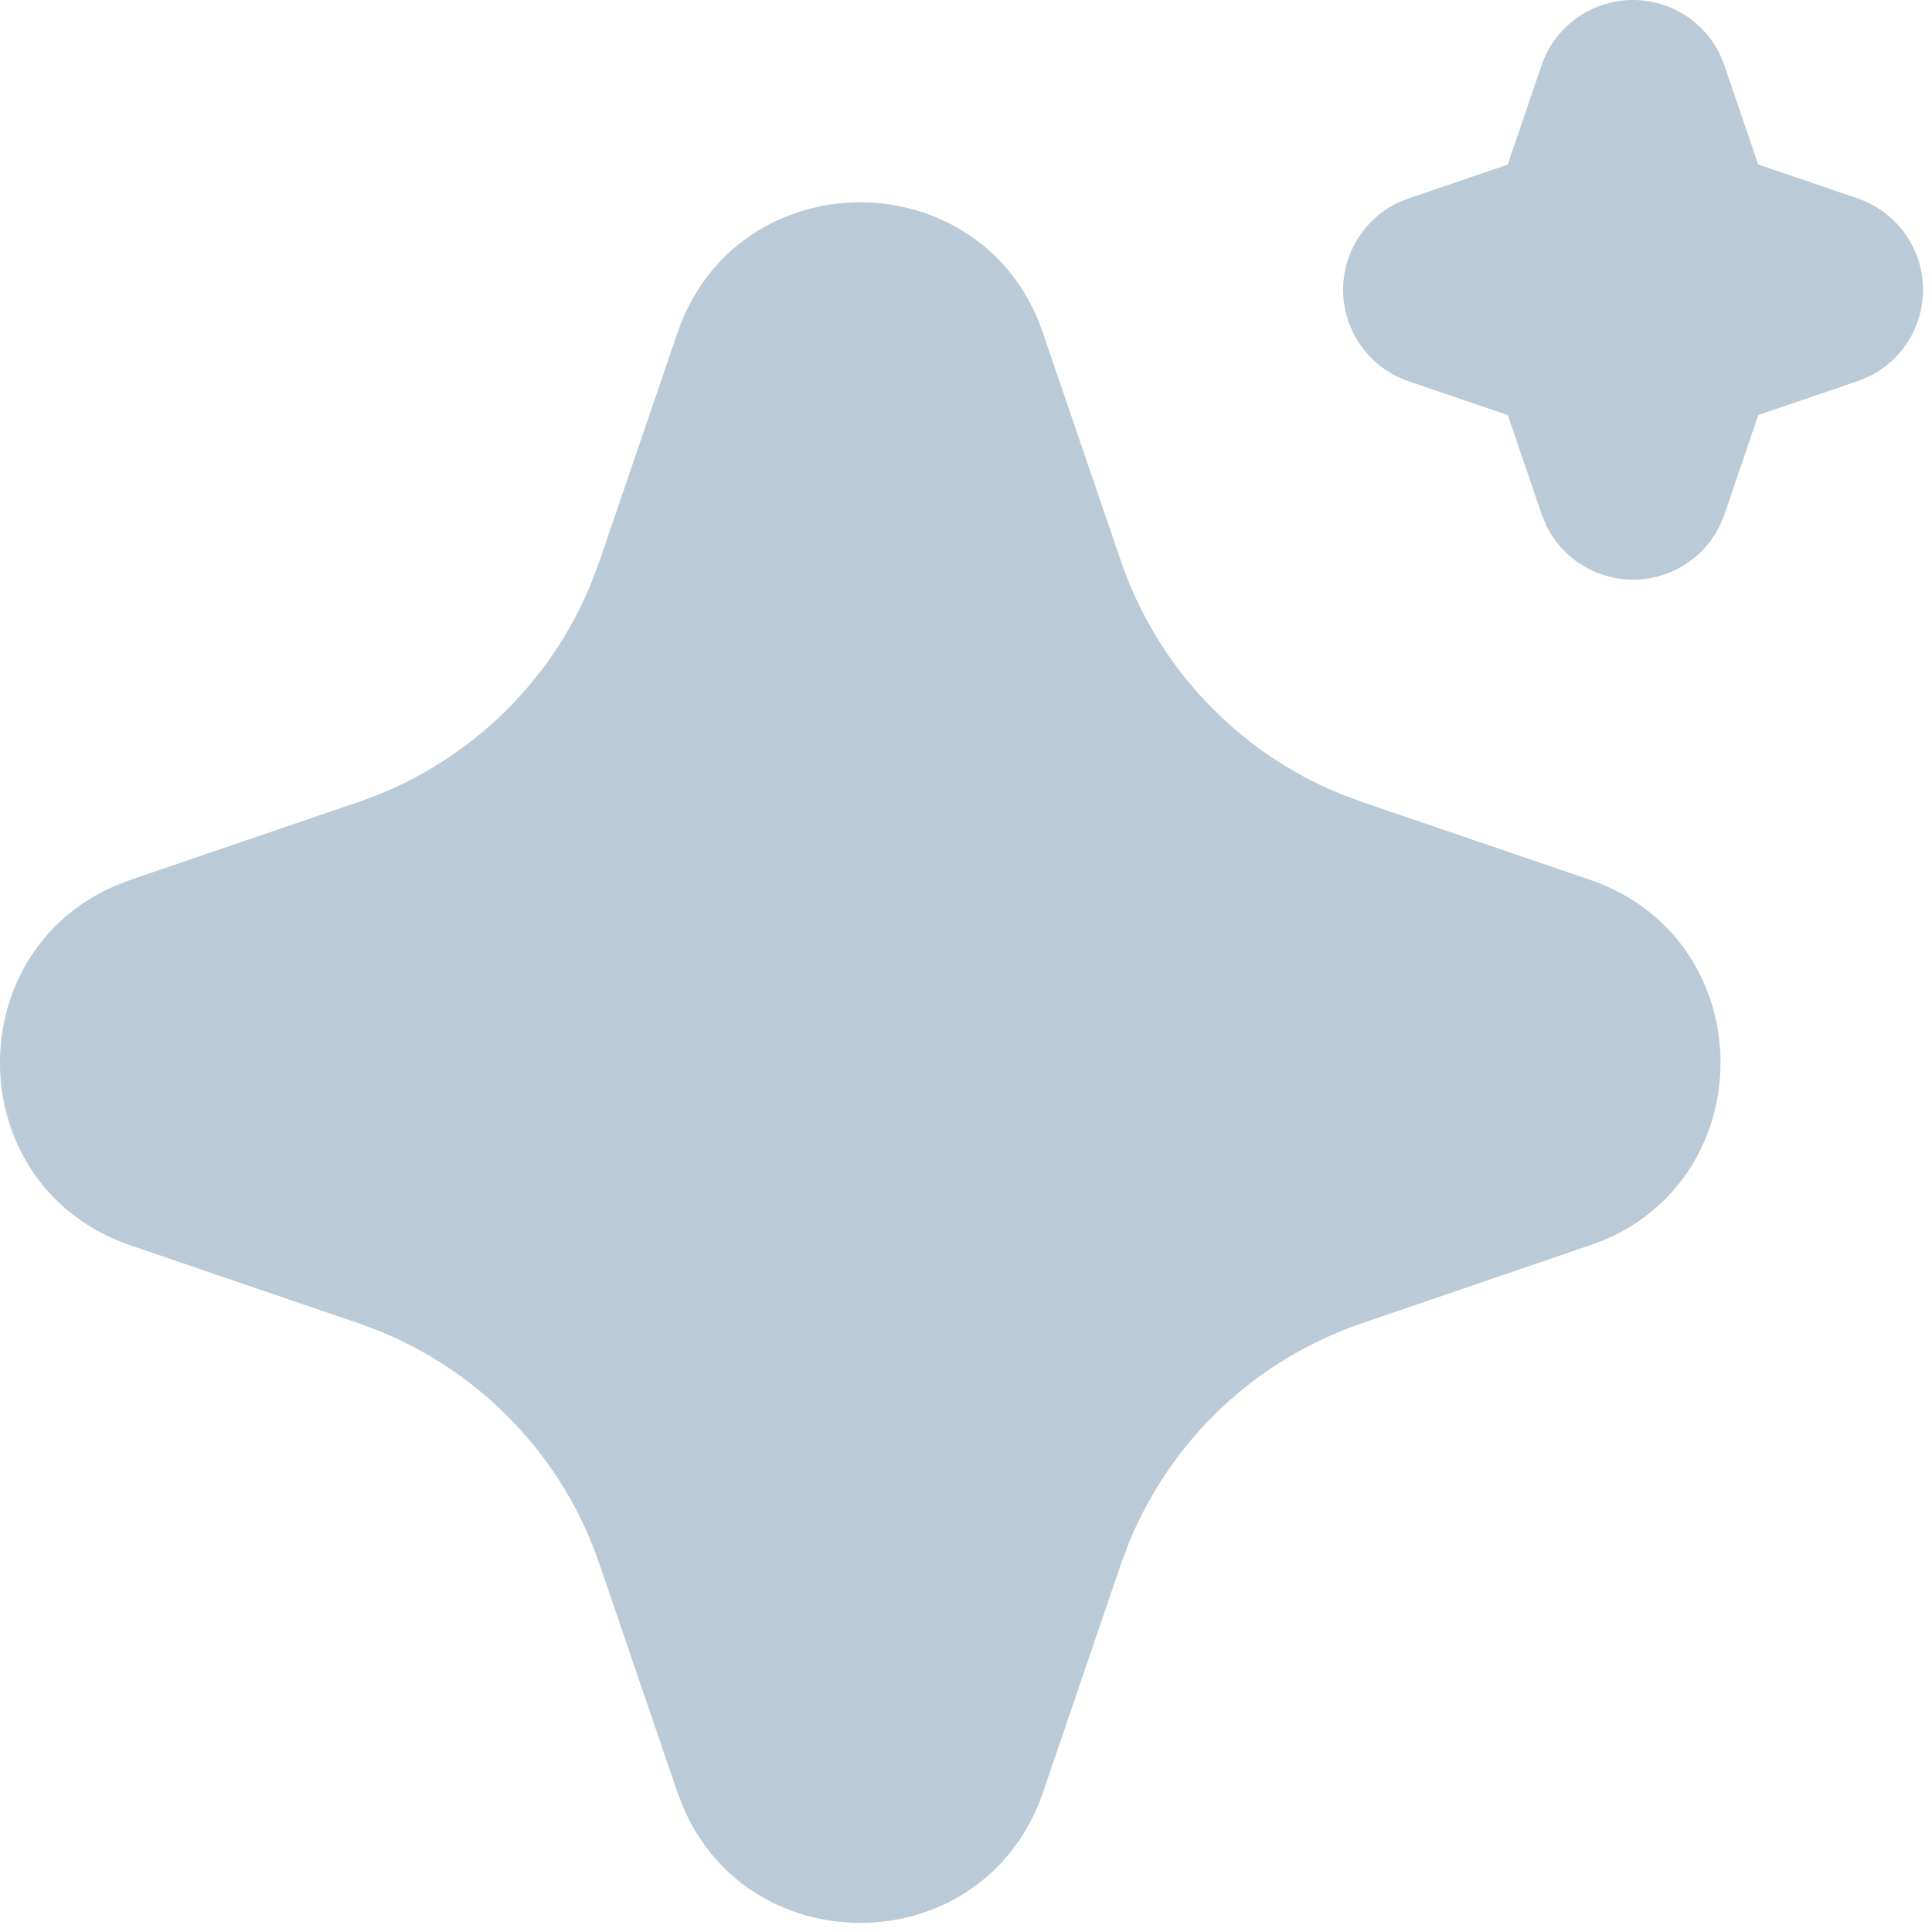
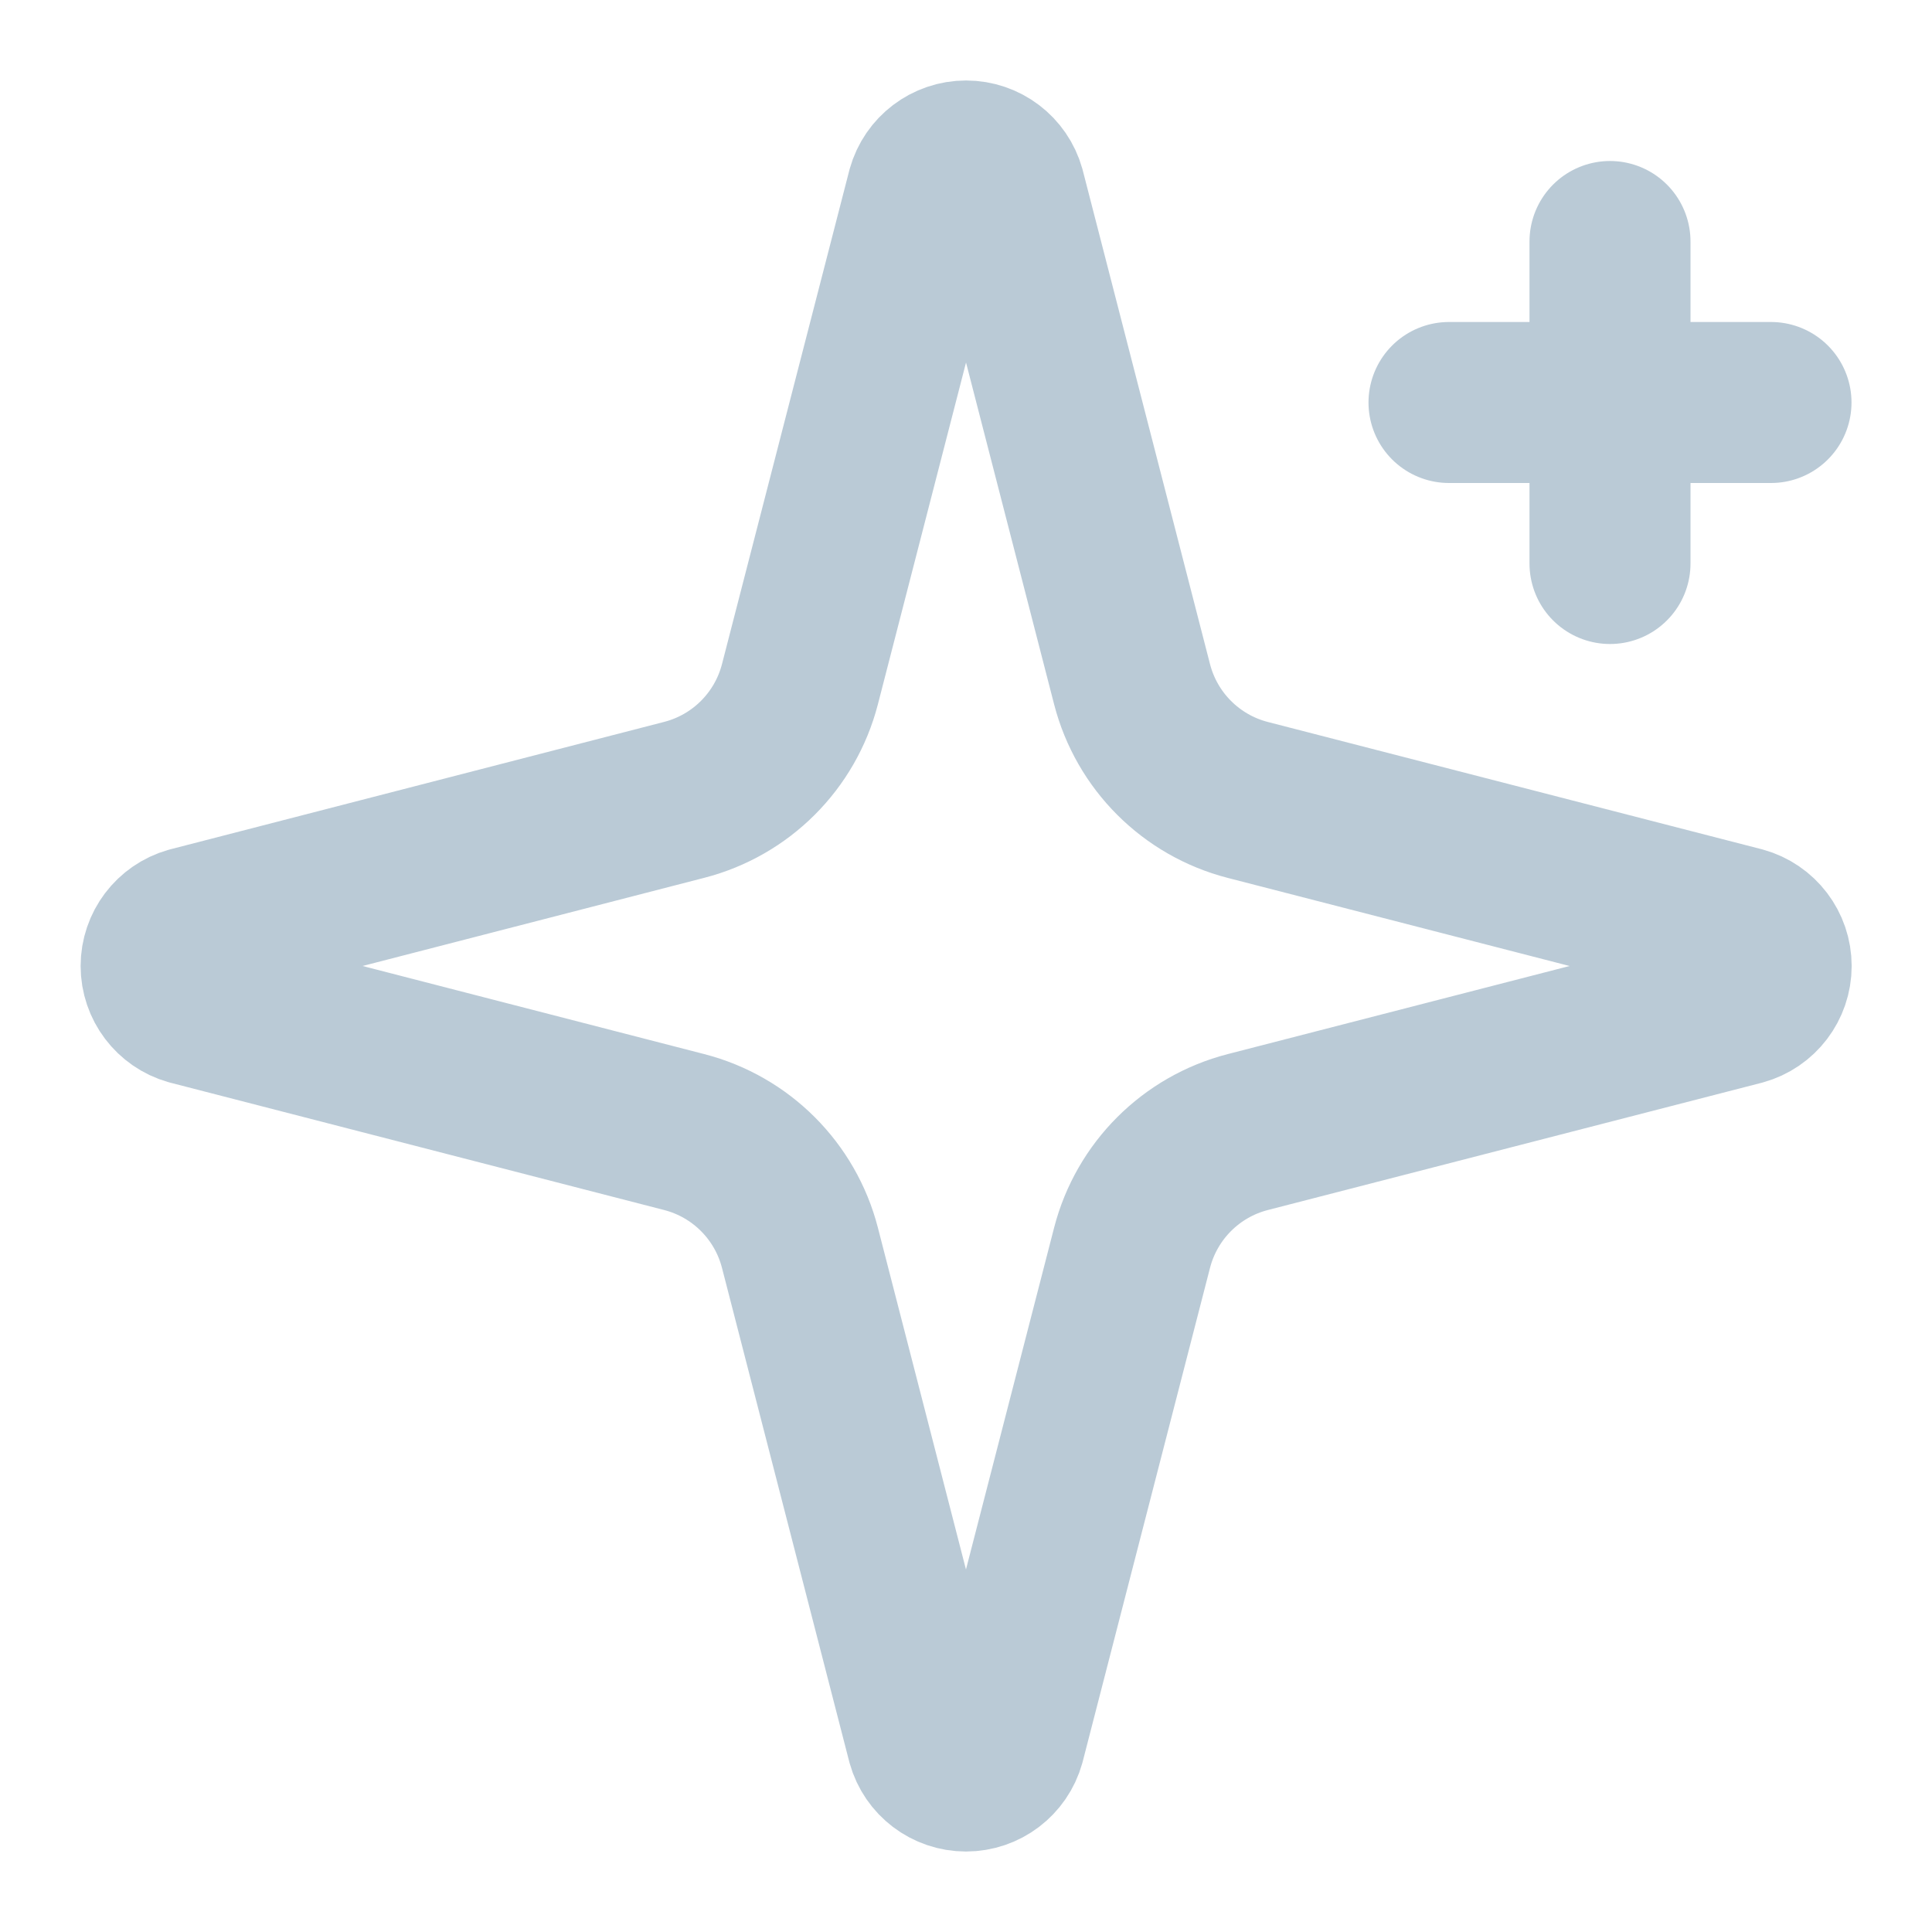
- <svg xmlns="http://www.w3.org/2000/svg" width="20" height="20" viewBox="0 0 20 20" fill="none">
-   <path d="M7.012 3.448C7.61 1.698 10.028 1.645 10.737 3.289L10.797 3.449L11.604 5.809C11.789 6.35 12.088 6.846 12.481 7.261C12.873 7.677 13.351 8.004 13.88 8.22L14.097 8.301L16.457 9.107C18.207 9.705 18.26 12.123 16.617 12.832L16.457 12.892L14.097 13.699C13.556 13.884 13.06 14.183 12.644 14.575C12.228 14.968 11.901 15.445 11.685 15.975L11.604 16.191L10.798 18.552C10.2 20.302 7.782 20.355 7.074 18.712L7.012 18.552L6.206 16.192C6.022 15.651 5.723 15.155 5.33 14.739C4.937 14.323 4.46 13.996 3.93 13.78L3.714 13.699L1.354 12.893C-0.397 12.295 -0.45 9.877 1.194 9.169L1.354 9.107L3.714 8.301C4.256 8.116 4.751 7.817 5.167 7.425C5.583 7.032 5.91 6.555 6.125 6.025L6.206 5.809L7.012 3.448ZM16.905 1.80688e-07C17.093 -2.35972e-07 17.276 0.052 17.434 0.151C17.593 0.25 17.721 0.392 17.803 0.56L17.851 0.677L18.201 1.703L19.228 2.053C19.416 2.117 19.58 2.235 19.701 2.392C19.821 2.549 19.892 2.738 19.905 2.936C19.917 3.134 19.871 3.331 19.772 3.502C19.672 3.673 19.524 3.811 19.346 3.898L19.228 3.946L18.202 4.296L17.852 5.323C17.789 5.51 17.671 5.675 17.513 5.795C17.356 5.915 17.167 5.986 16.969 5.999C16.771 6.011 16.575 5.965 16.403 5.865C16.232 5.766 16.094 5.618 16.007 5.44L15.959 5.323L15.609 4.297L14.582 3.947C14.395 3.883 14.23 3.765 14.11 3.608C13.99 3.451 13.919 3.262 13.906 3.064C13.893 2.866 13.94 2.669 14.039 2.498C14.139 2.327 14.287 2.189 14.464 2.102L14.582 2.054L15.608 1.704L15.958 0.677C16.026 0.479 16.153 0.308 16.323 0.186C16.493 0.065 16.697 -0 16.905 1.80688e-07Z" fill="#BACAD6" />
+ <svg xmlns="http://www.w3.org/2000/svg" width="24" height="24" viewBox="0 0 24 24" fill="none" stroke="#BACAD6" stroke-width="2" stroke-linecap="round" stroke-linejoin="round">
+   <path d="M9.937 15.5A2 2 0 0 0 8.5 14.063l-6.135-1.582a.5.5 0 0 1 0-.962L8.5 9.936A2 2 0 0 0 9.937 8.5l1.582-6.135a.5.5 0 0 1 .963 0L14.063 8.5A2 2 0 0 0 15.5 9.937l6.135 1.581a.5.5 0 0 1 0 .964L15.5 14.063a2 2 0 0 0-1.437 1.437l-1.582 6.135a.5.5 0 0 1-.963 0z" />
+   <path d="M20 3v4" />
+   <path d="M22 5h-4" />
</svg>
